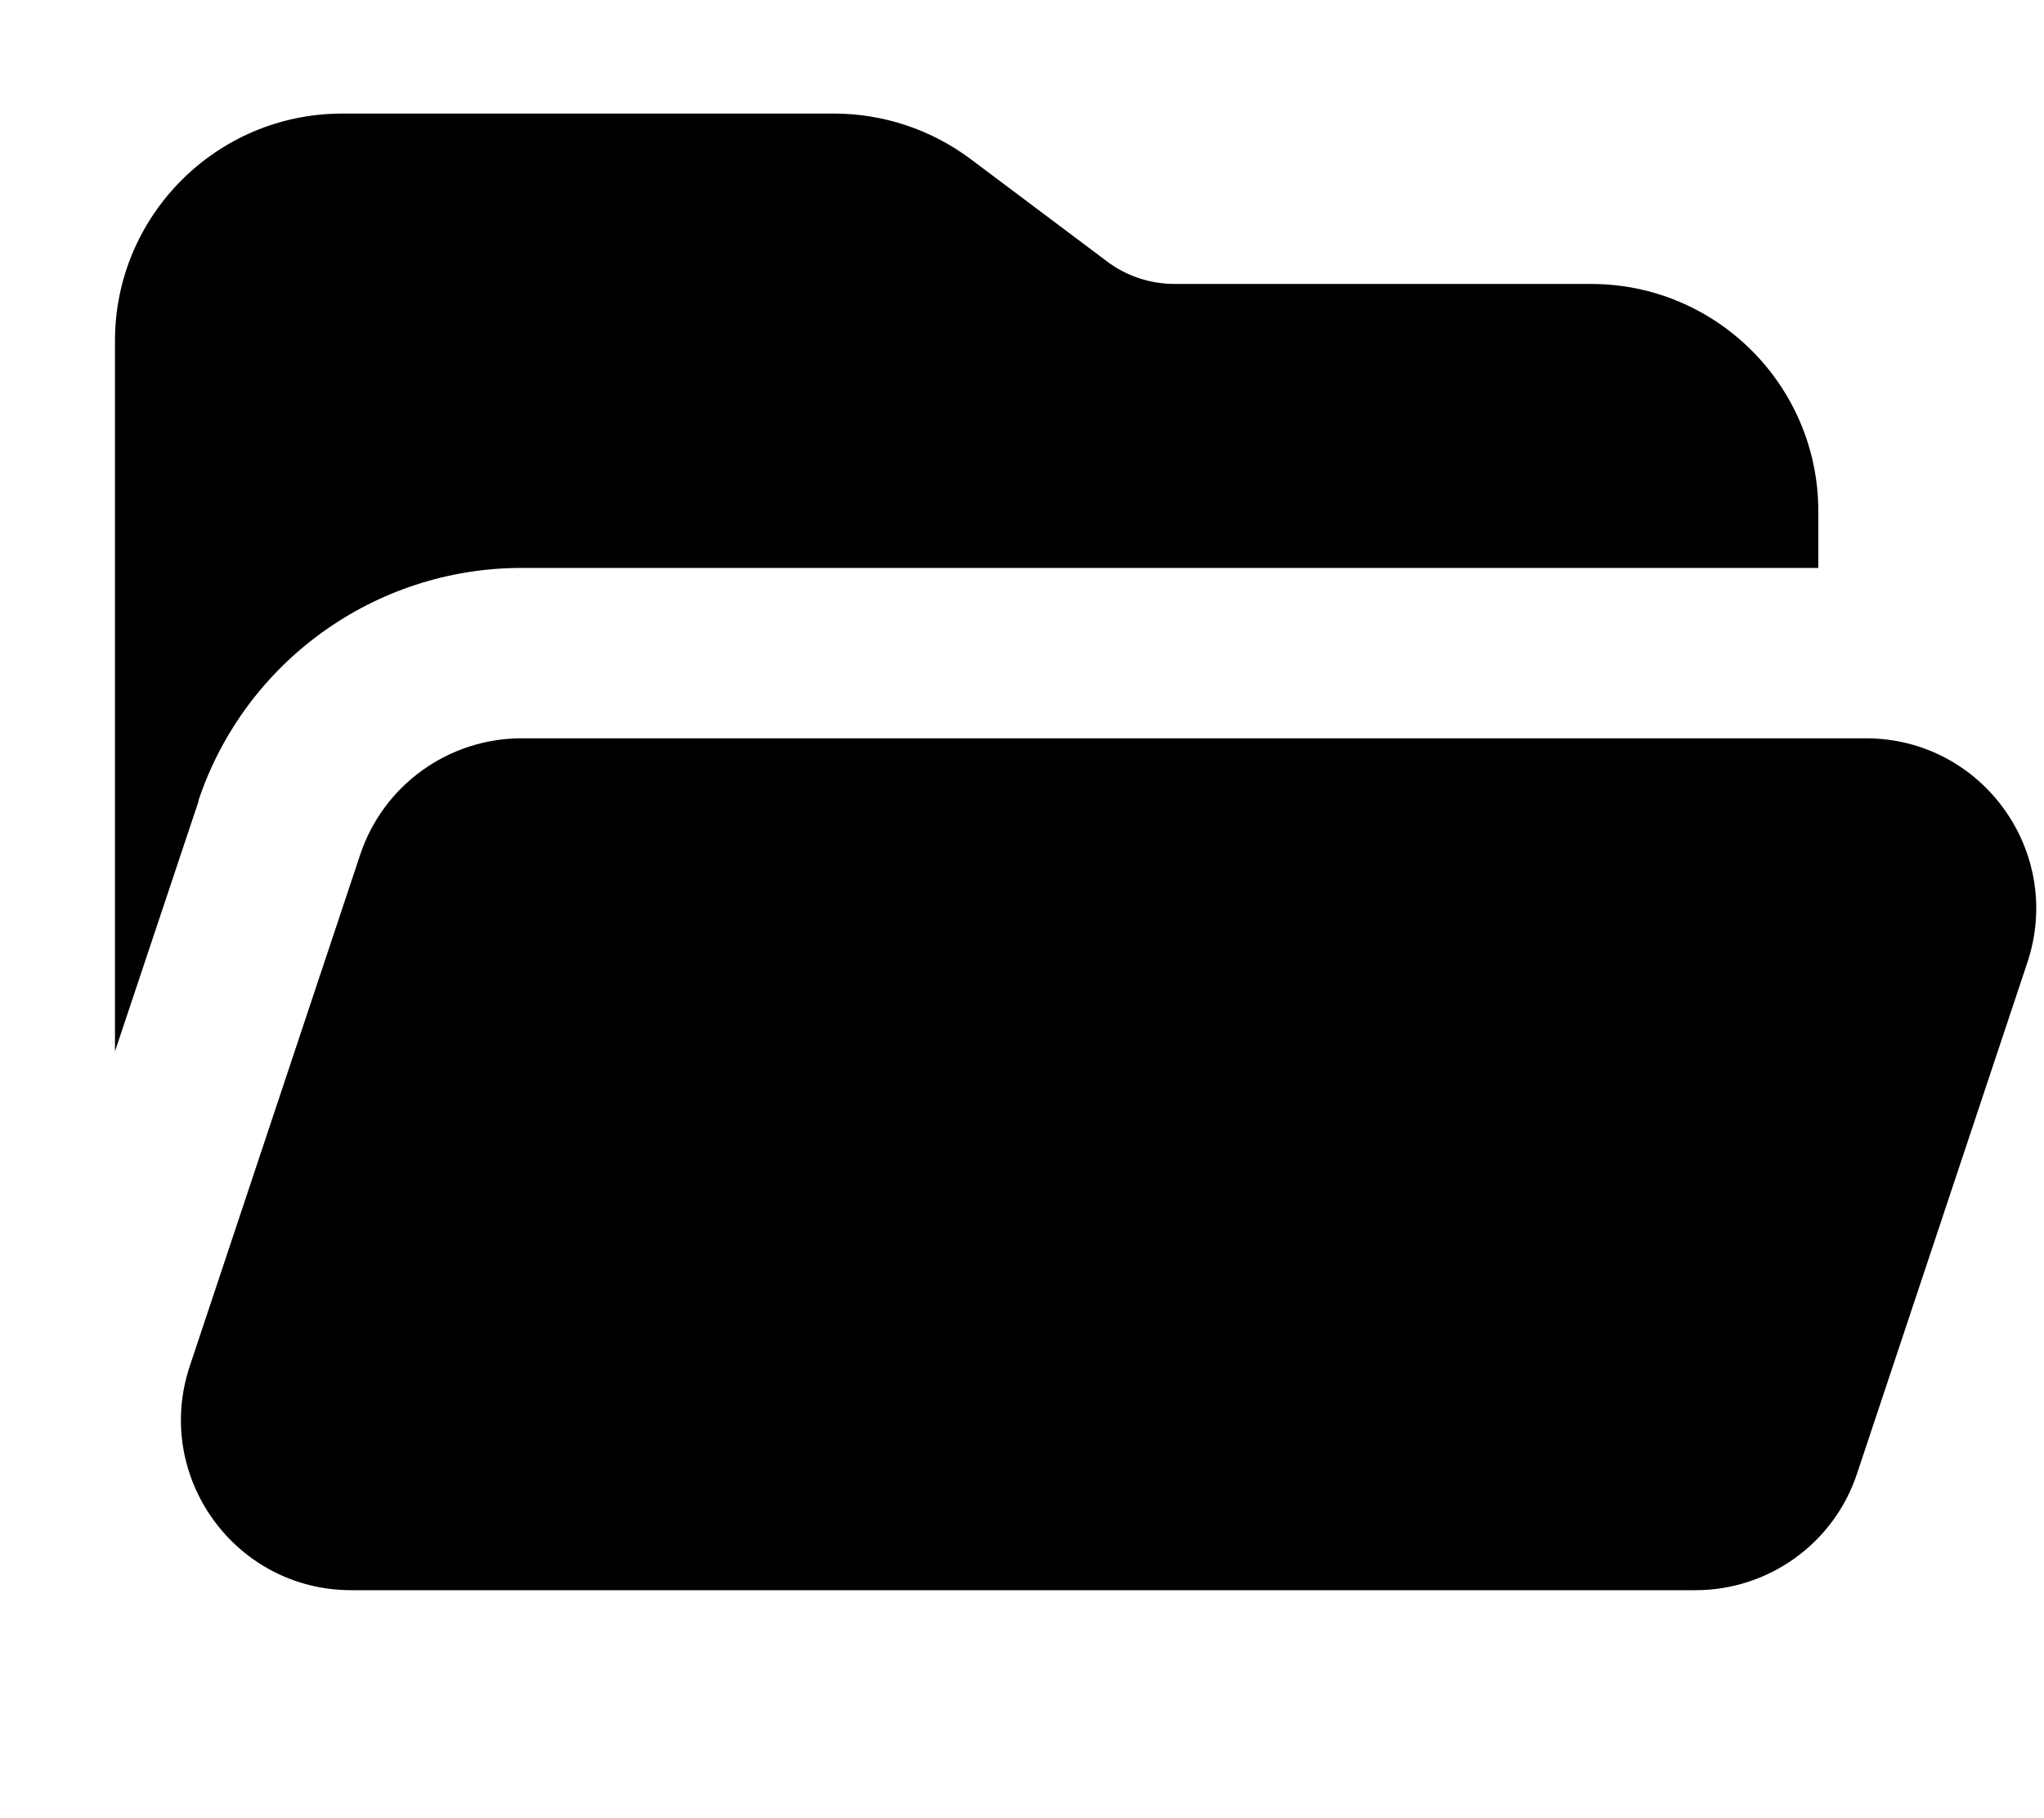
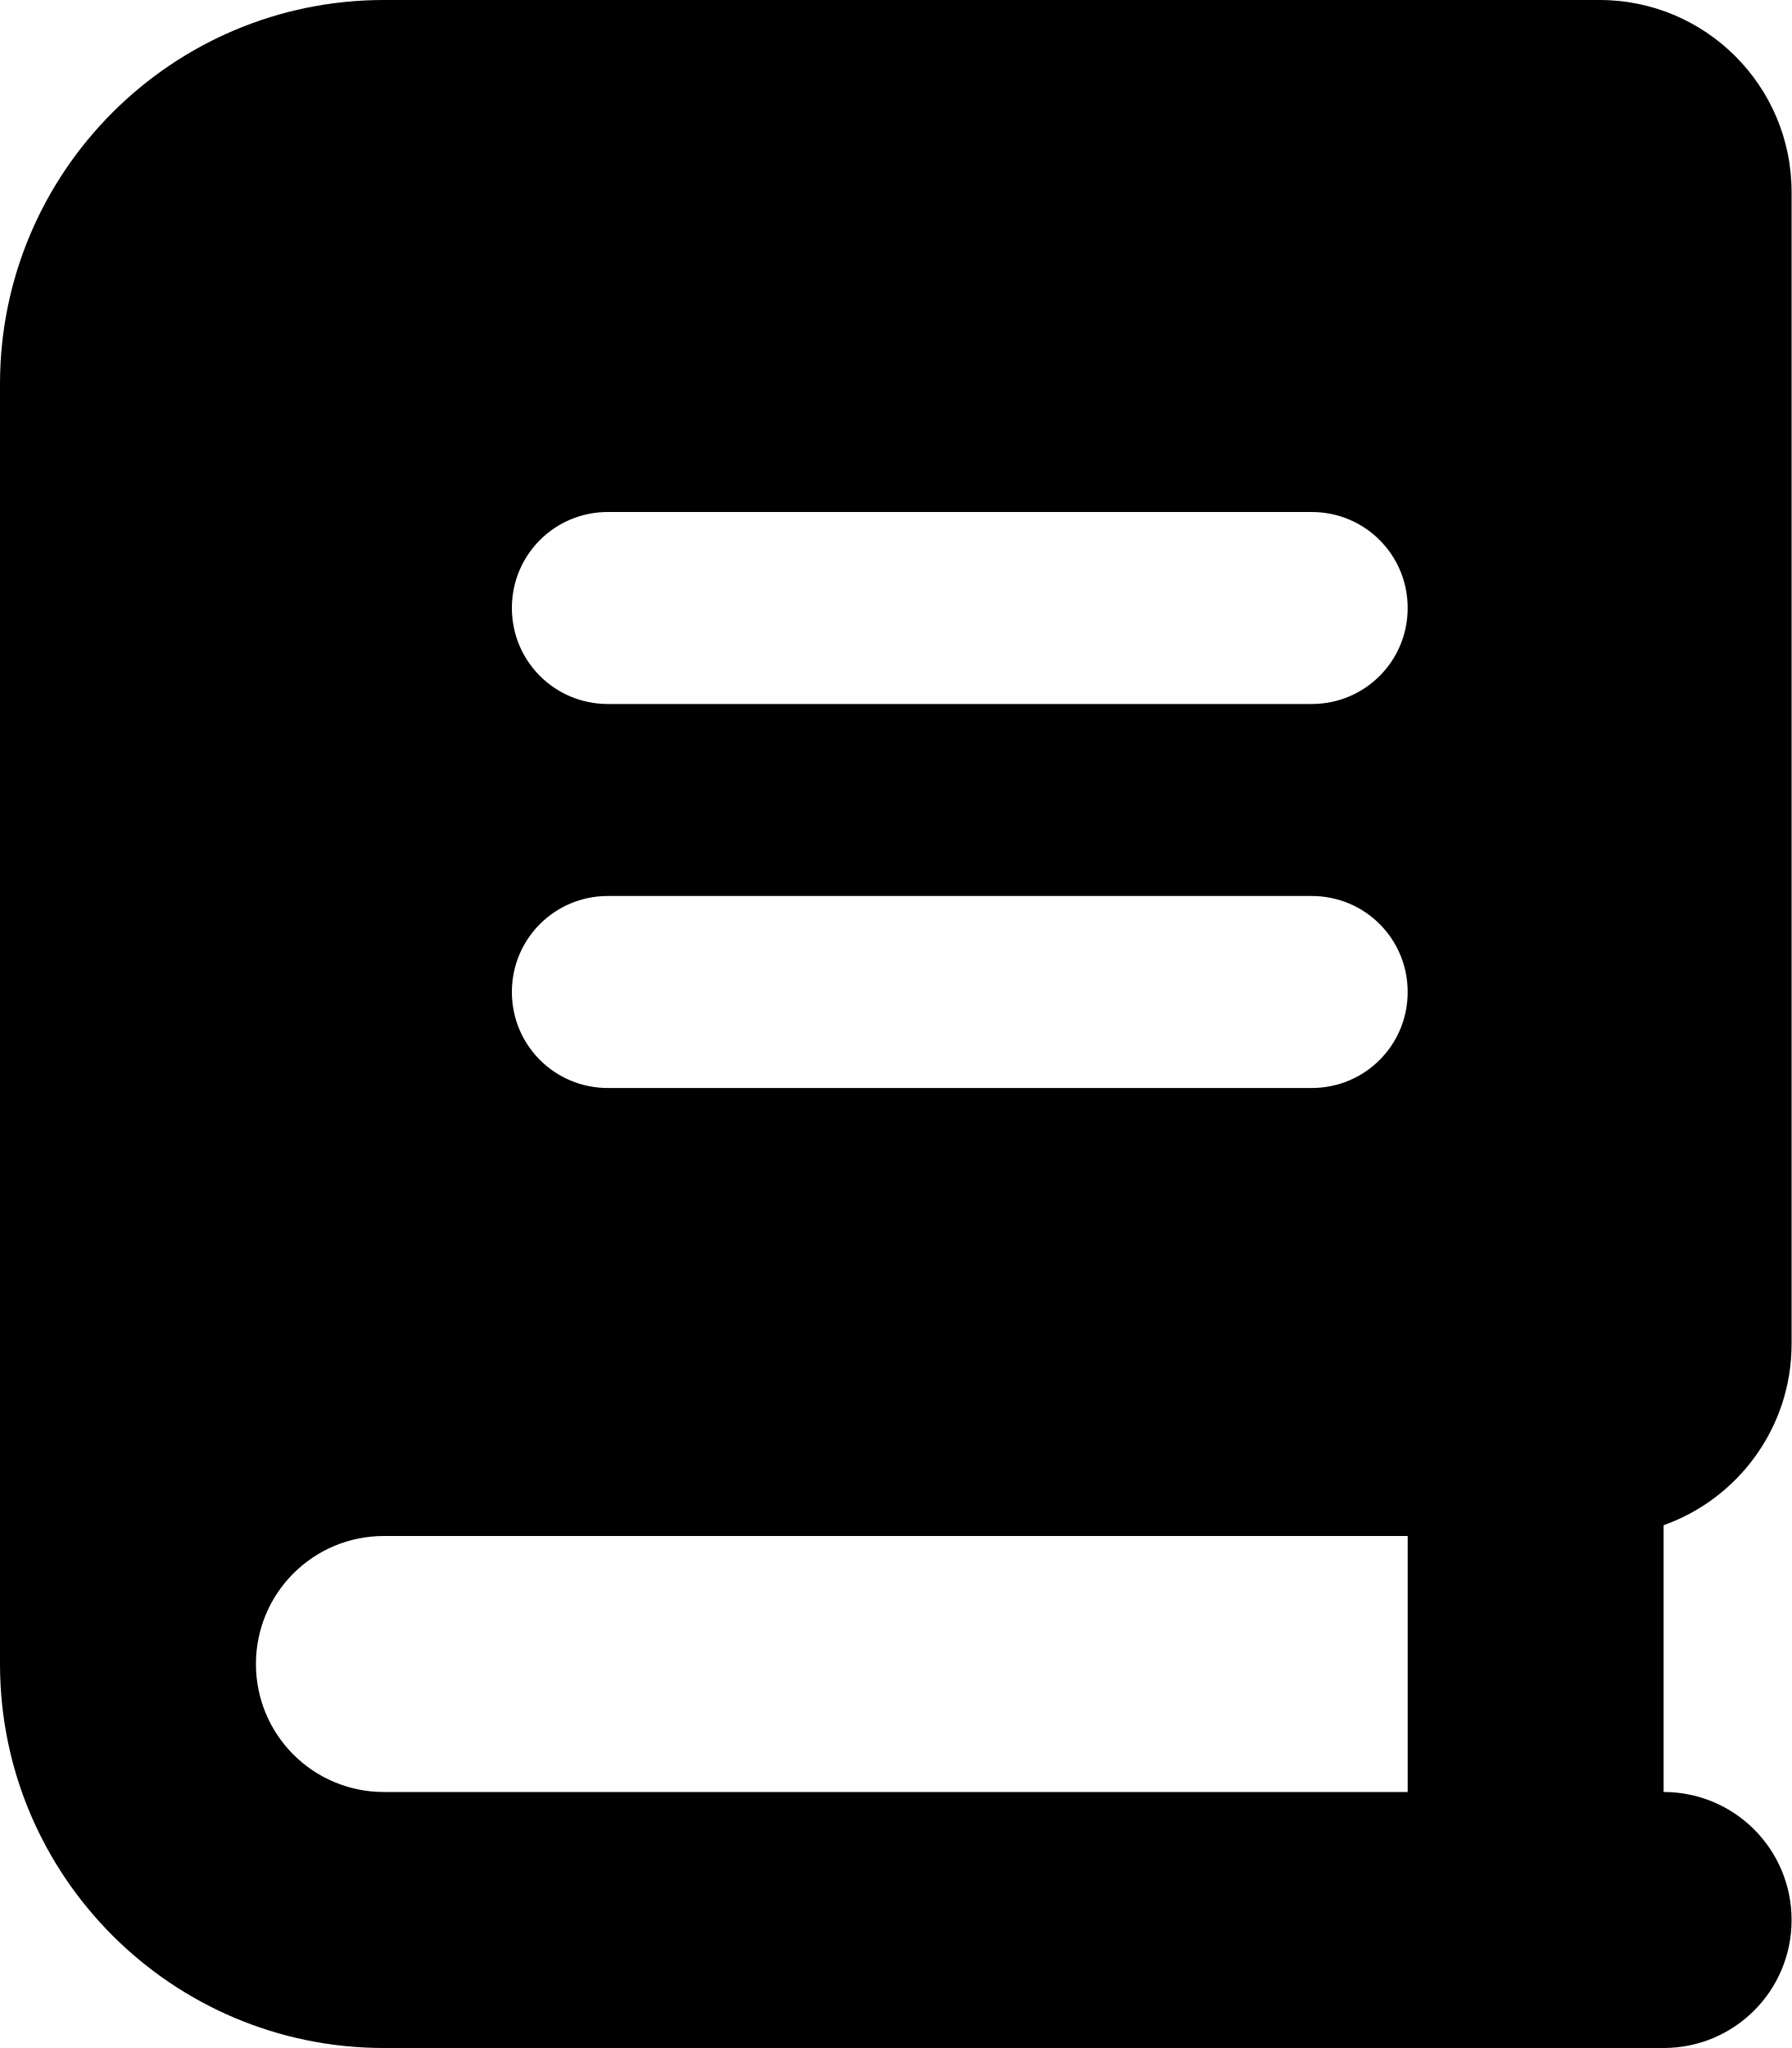
- <svg xmlns="http://www.w3.org/2000/svg" viewBox="0 0 576 512">
-   <path fill="currentColor" d="M56 225.6L32.4 296.2 32.4 96c0-35.3 28.7-64 64-64l138.7 0c13.8 0 27.3 4.5 38.4 12.8l38.4 28.8c5.5 4.2 12.3 6.4 19.2 6.4l117.3 0c35.3 0 64 28.7 64 64l0 16-365.4 0c-41.3 0-78 26.4-91.1 65.6zM477.8 448L99 448c-32.8 0-55.9-32.1-45.5-63.2l48-144C108 221.2 126.4 208 147 208l378.8 0c32.8 0 55.9 32.1 45.5 63.2l-48 144c-6.5 19.6-24.9 32.8-45.5 32.8z" />
+ <svg xmlns="http://www.w3.org/2000/svg" viewBox="0 0 448 512">
+   <path fill="currentColor" d="M384 512L96 512c-53 0-96-43-96-96L0 96C0 43 43 0 96 0L400 0c26.5 0 48 21.5 48 48l0 288c0 20.9-13.4 38.7-32 45.3l0 66.7c17.7 0 32 14.3 32 32s-14.3 32-32 32l-32 0zM96 384c-17.7 0-32 14.3-32 32s14.3 32 32 32l256 0 0-64-256 0zm32-232c0 13.3 10.7 24 24 24l176 0c13.3 0 24-10.7 24-24s-10.7-24-24-24l-176 0c-13.3 0-24 10.7-24 24zm24 72c-13.3 0-24 10.7-24 24s10.7 24 24 24l176 0c13.3 0 24-10.7 24-24s-10.7-24-24-24l-176 0z" />
</svg>
